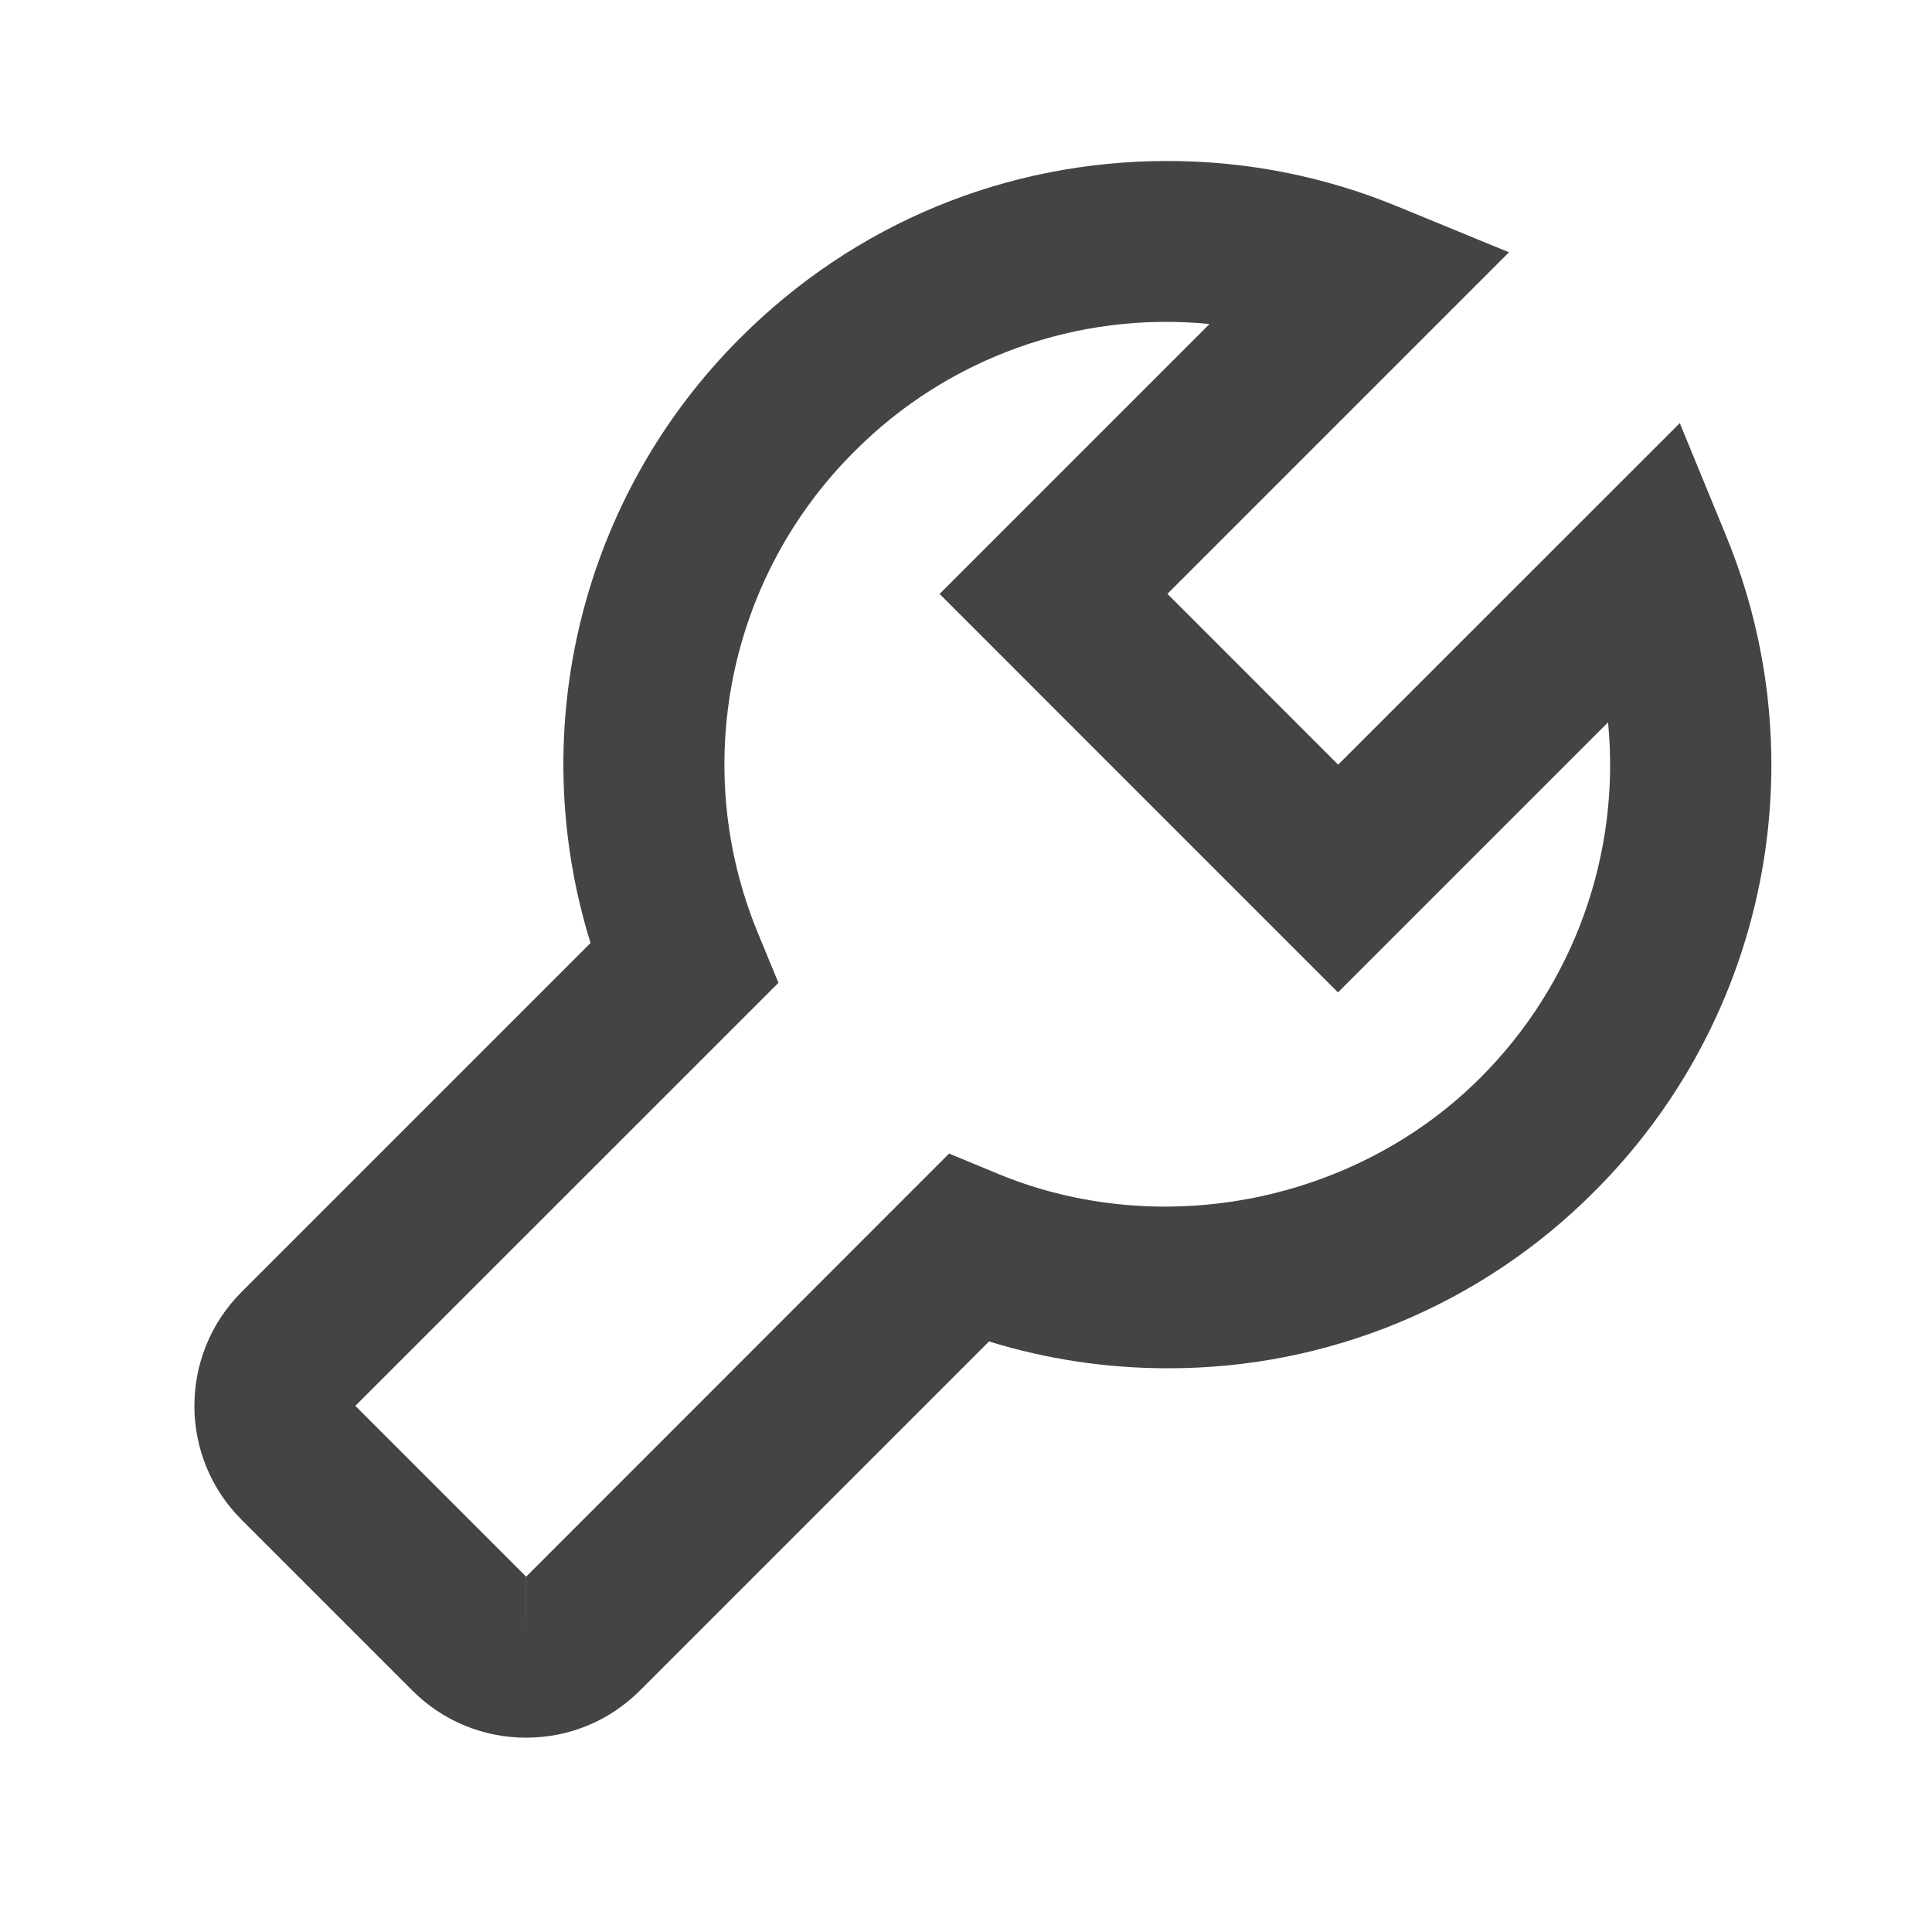
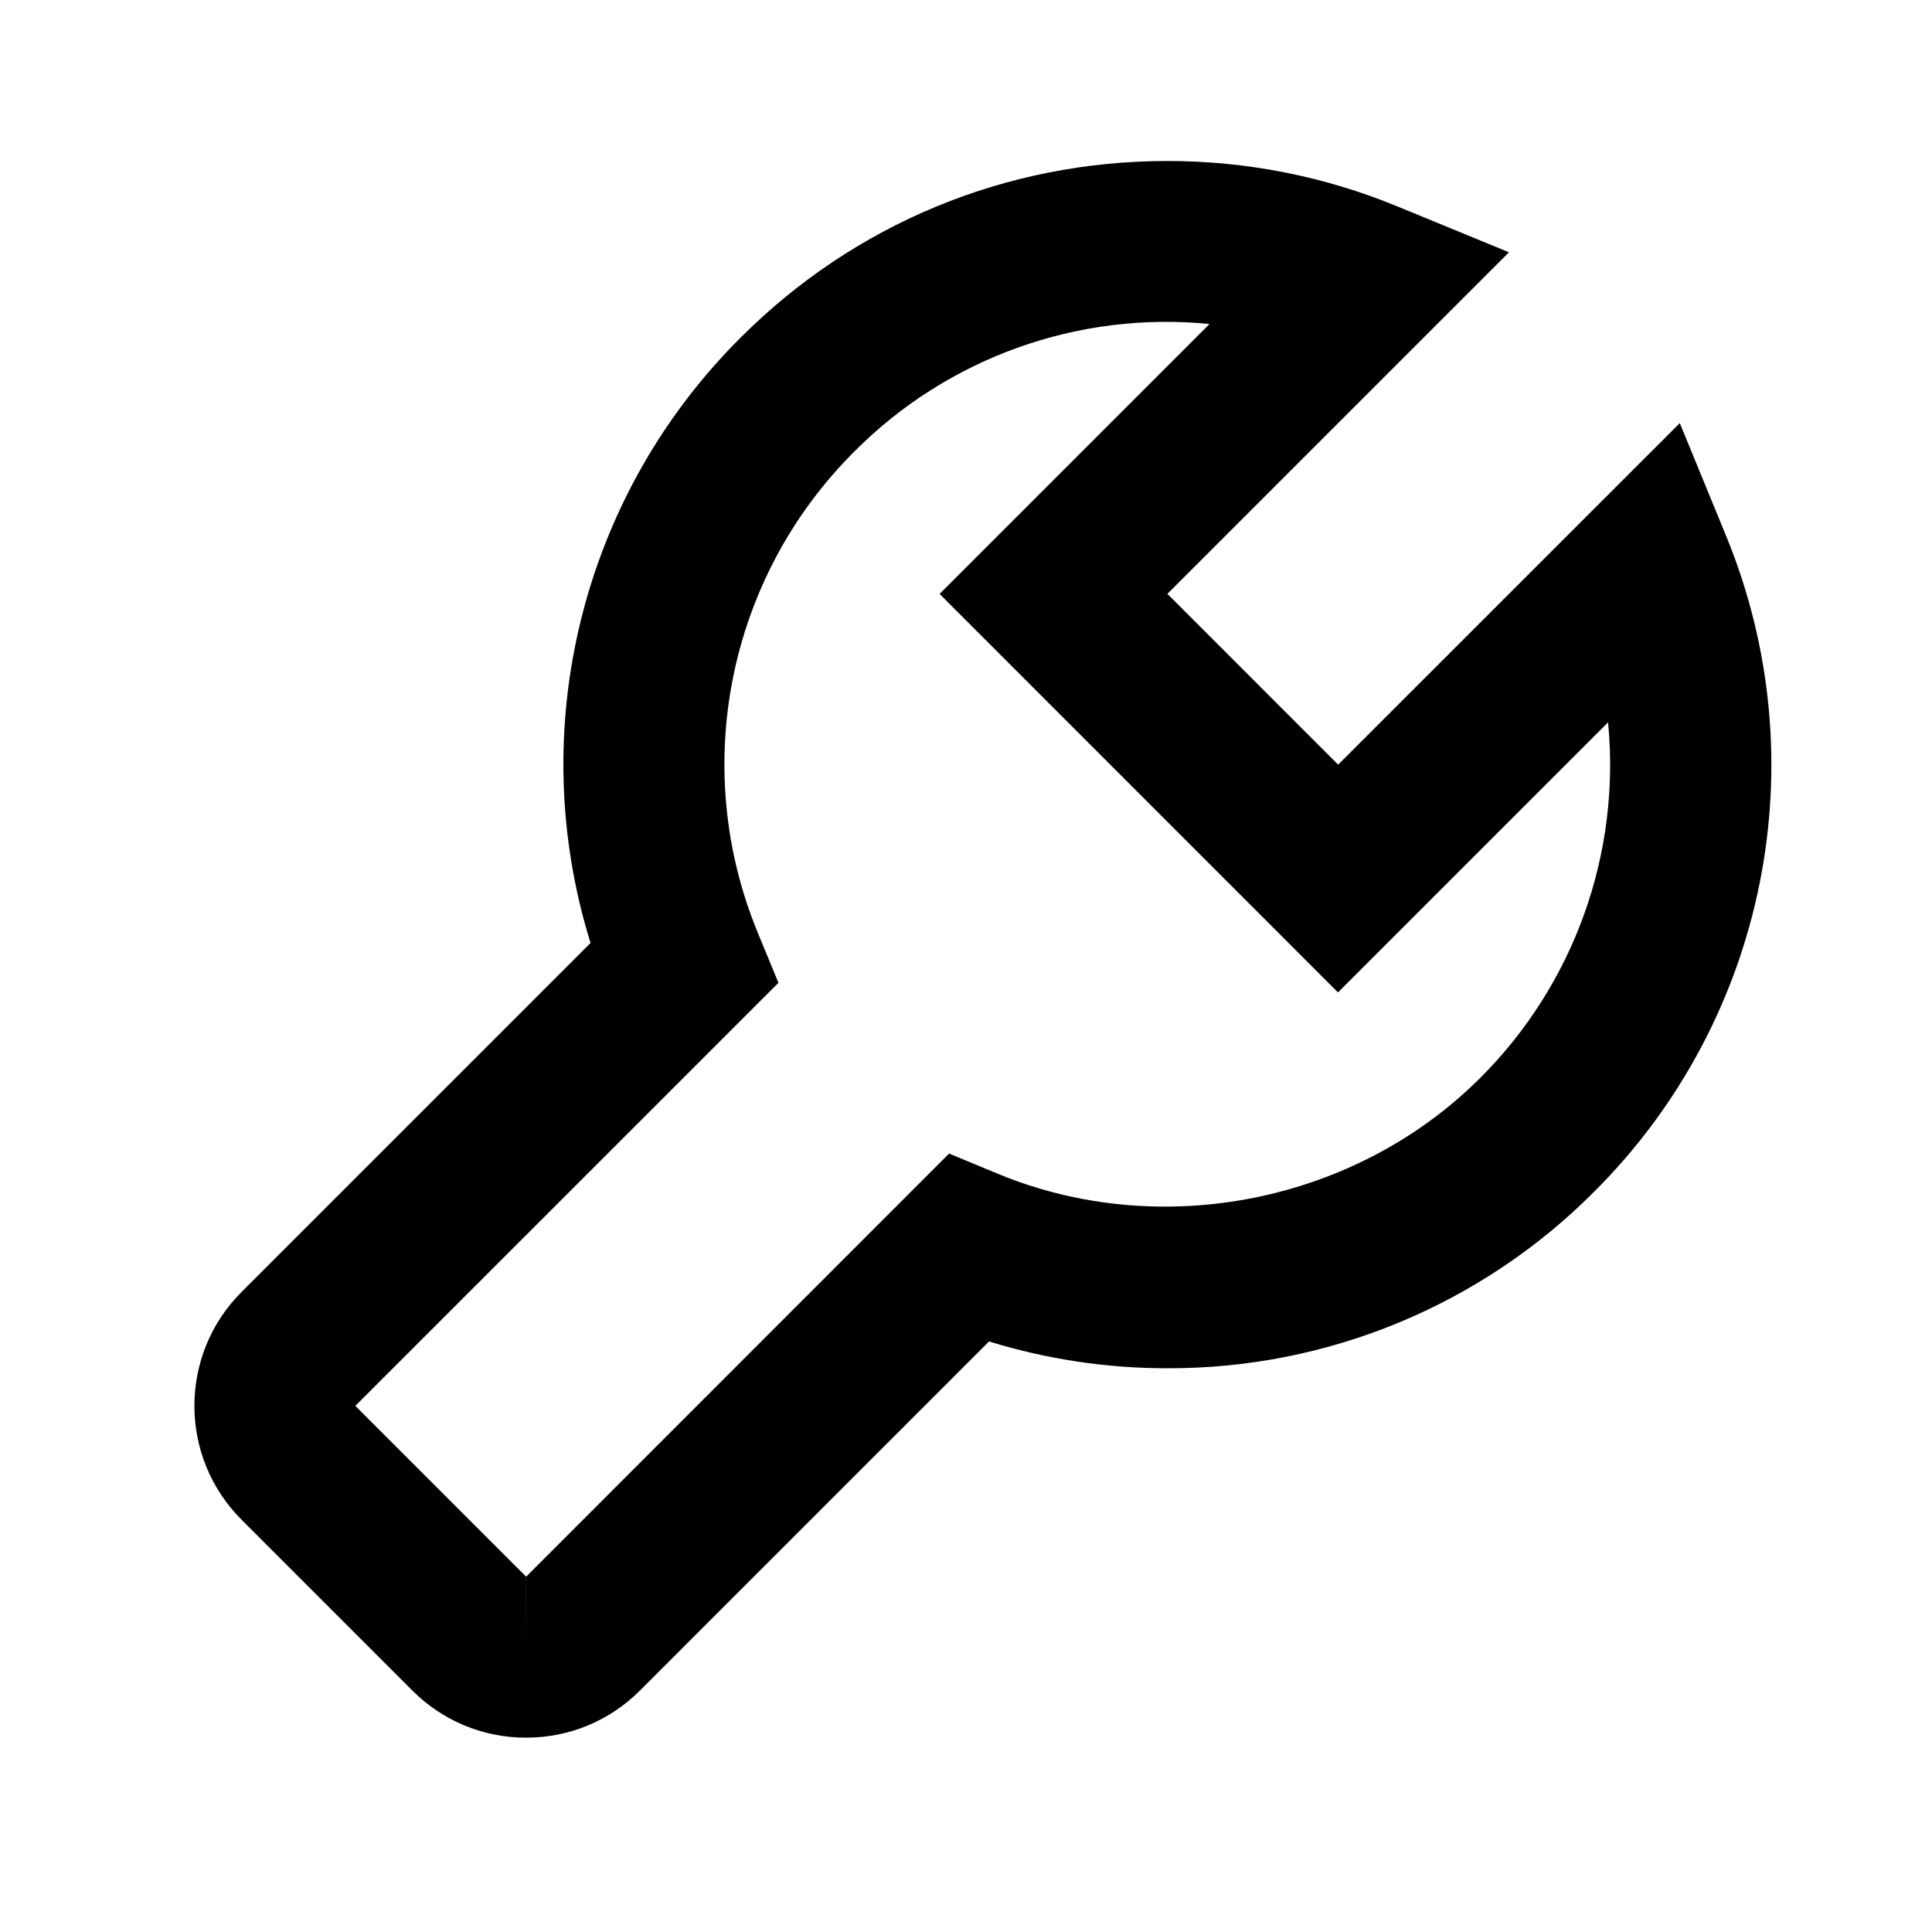
- <svg xmlns="http://www.w3.org/2000/svg" width="24" height="24" viewBox="0 0 24 24" style="fill: #444;transform: ;msFilter:;">
+ <svg xmlns="http://www.w3.org/2000/svg" id="services" width="100%" height="100%" viewBox="0 0 24 24" style="fill: currentColor;transform: ;msFilter:;">
  <path d="M5.122 21c.378.378.88.586 1.414.586S7.572 21.378 7.95 21l4.336-4.336a7.495 7.495 0 0 0 2.217.333 7.446 7.446 0 0 0 5.302-2.195 7.484 7.484 0 0 0 1.632-8.158l-.57-1.388-4.244 4.243-2.121-2.122 4.243-4.243-1.389-.571A7.478 7.478 0 0 0 14.499 2c-2.003 0-3.886.78-5.301 2.196a7.479 7.479 0 0 0-1.862 7.518L3 16.05a2.001 2.001 0 0 0 0 2.828L5.122 21zm4.548-8.791-.254-.616a5.486 5.486 0 0 1 1.196-5.983 5.46 5.46 0 0 1 4.413-1.585l-3.353 3.353 4.949 4.95 3.355-3.355a5.49 5.49 0 0 1-1.587 4.416c-1.55 1.55-3.964 2.027-5.984 1.196l-.615-.255-5.254 5.256h.001l-.001 1v-1l-2.122-2.122 5.256-5.255z" />
</svg>
